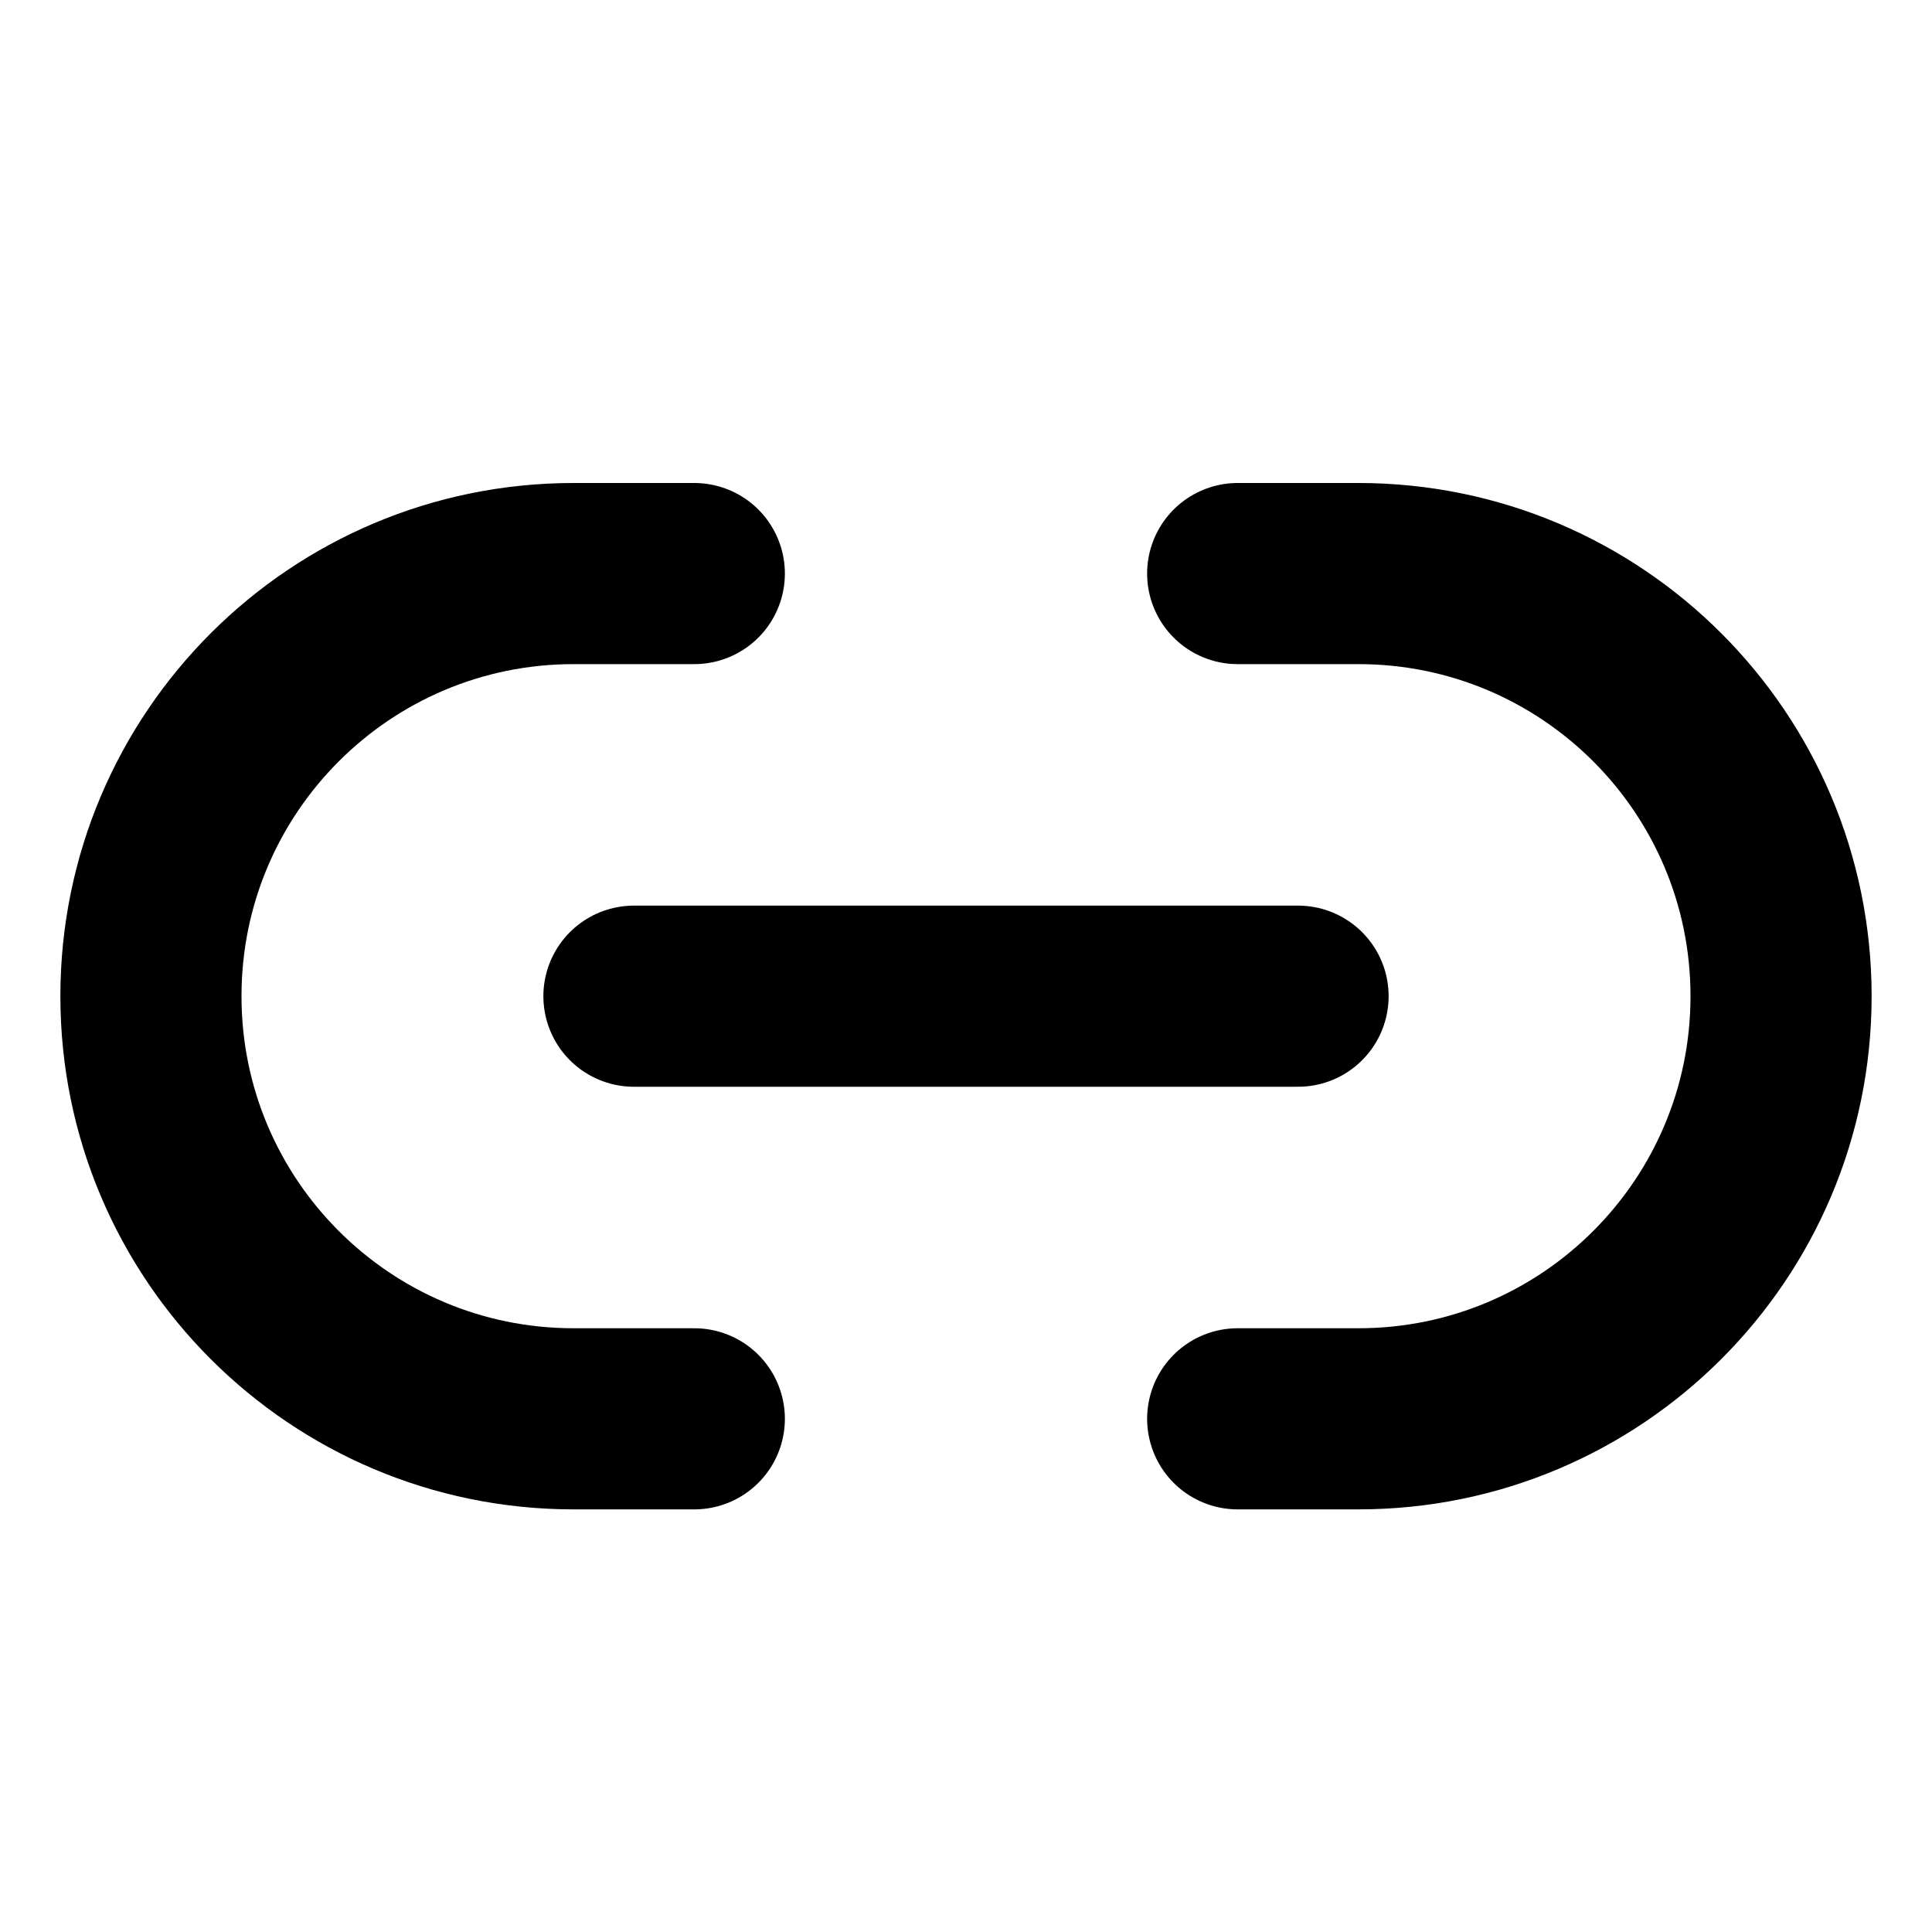
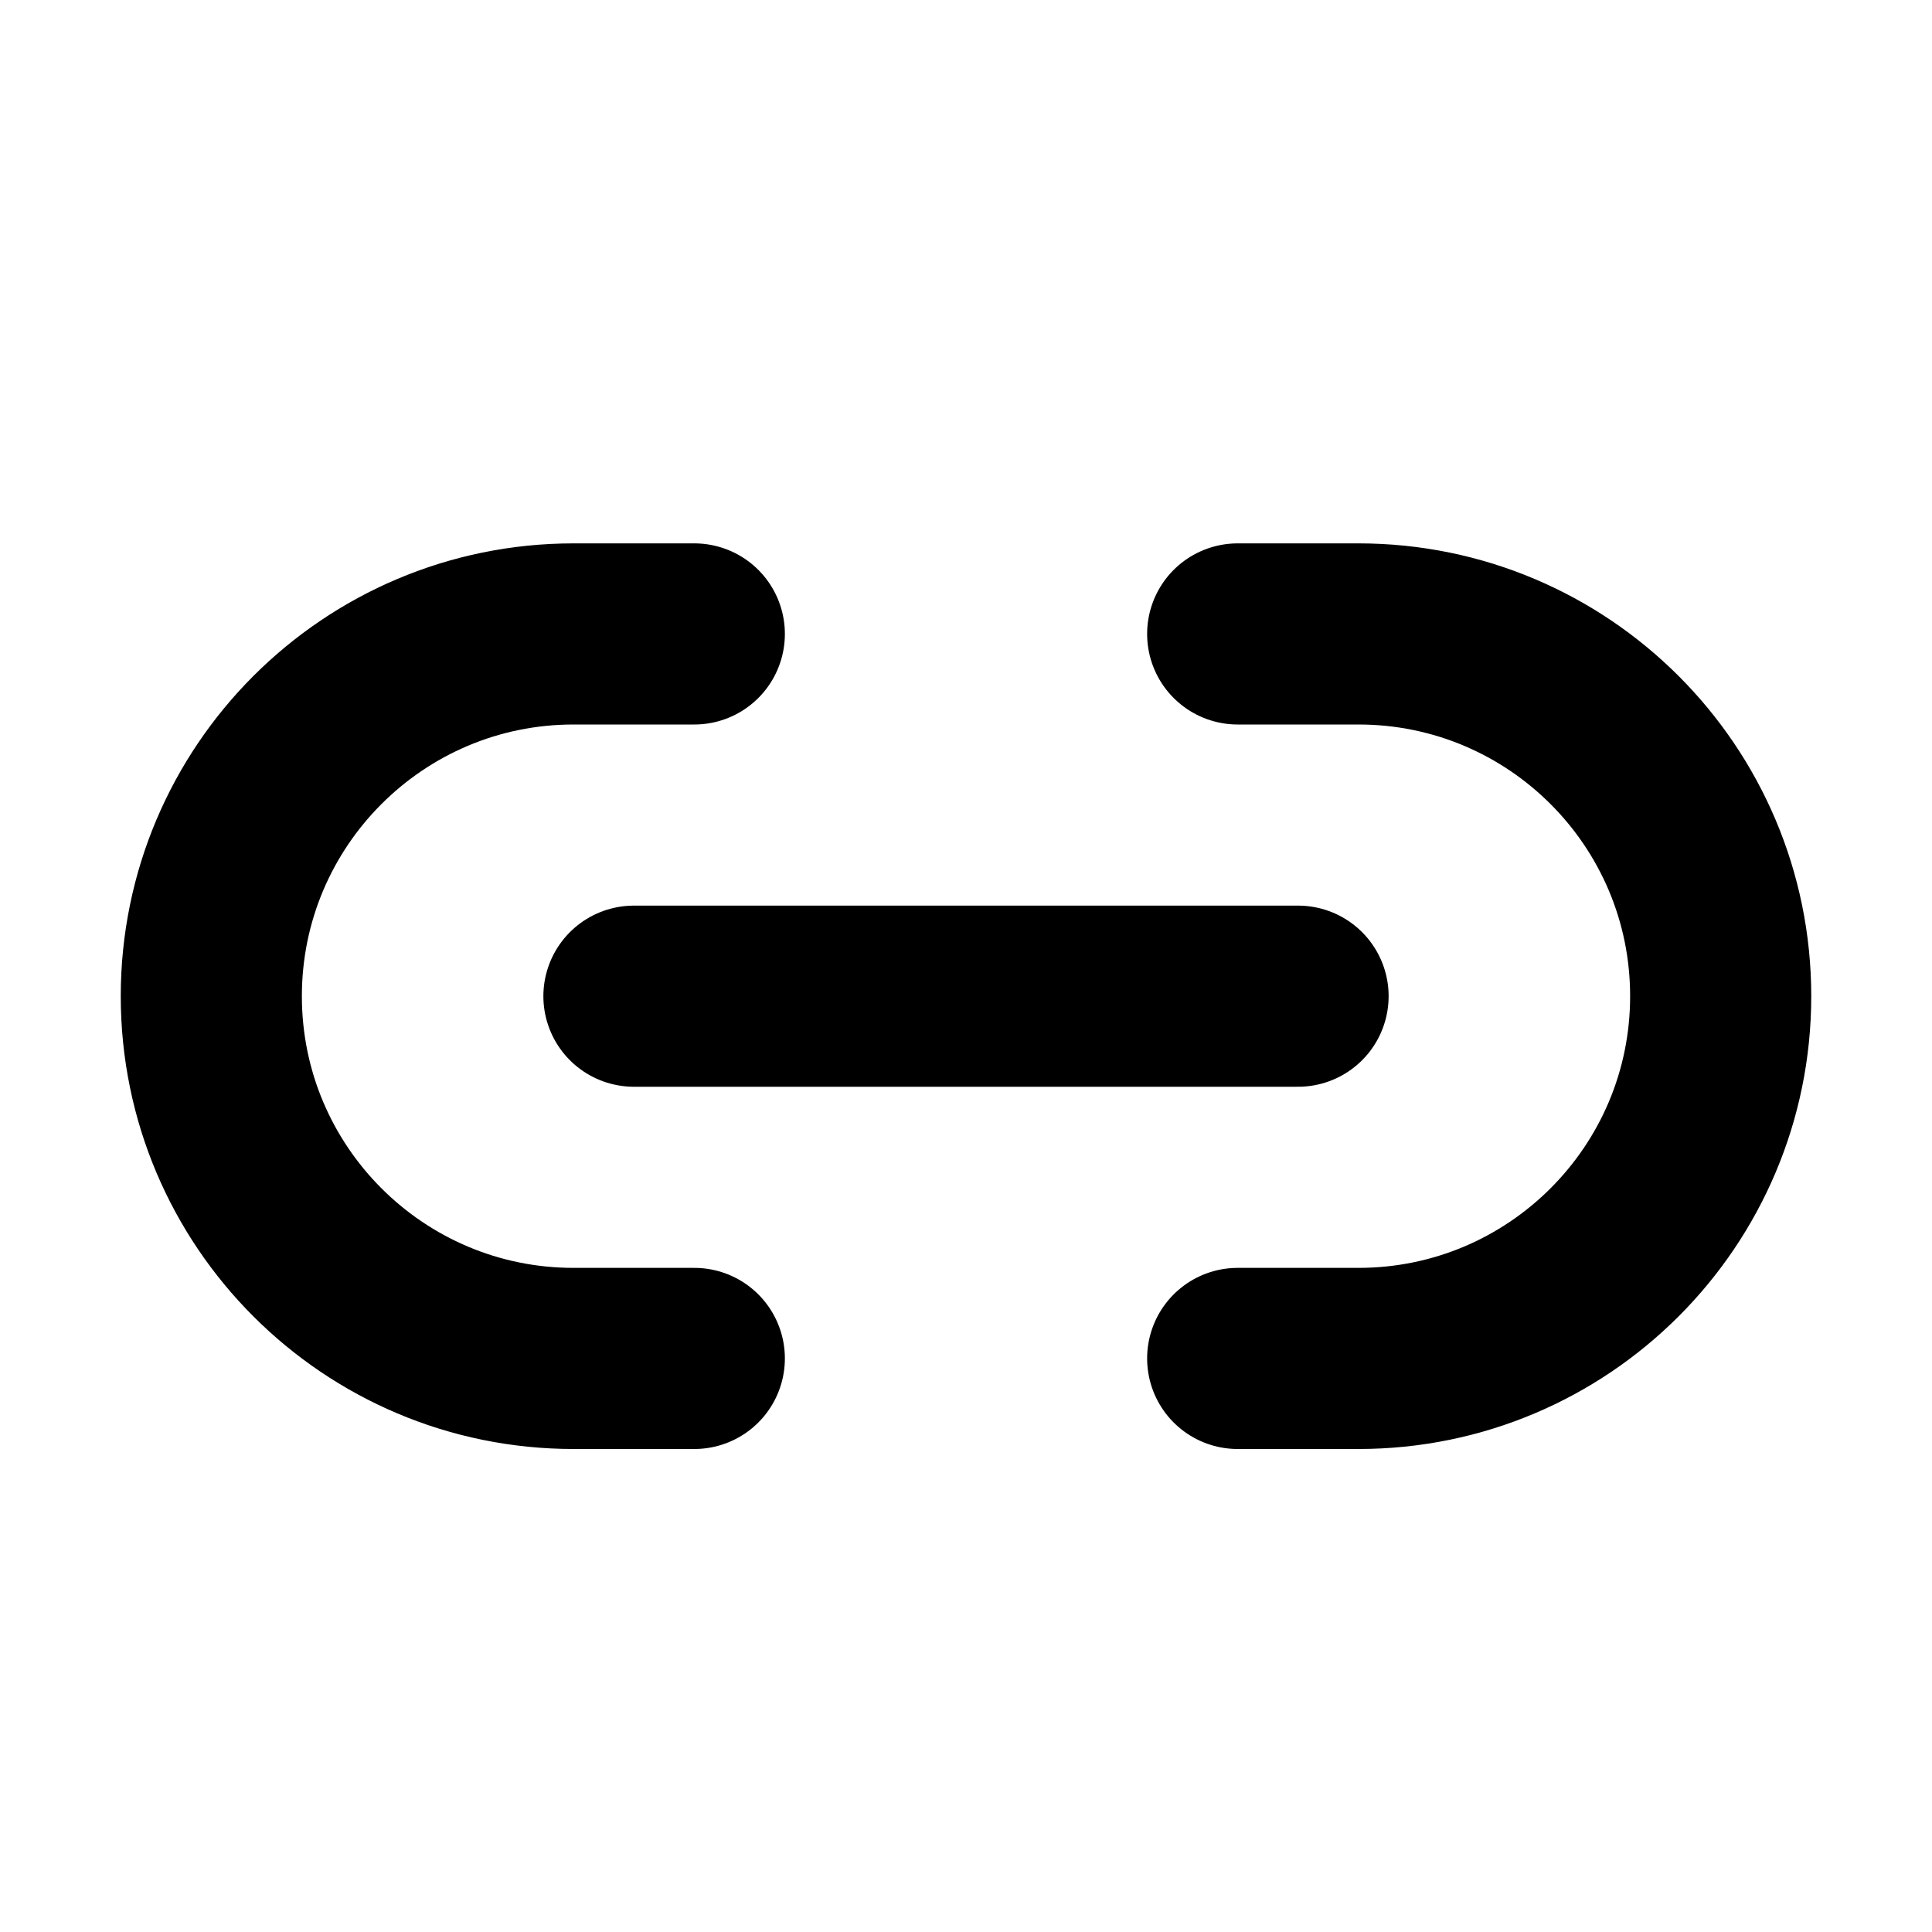
<svg xmlns="http://www.w3.org/2000/svg" width="16" height="16" viewBox="0 0 16 16" fill="none" stroke="currentColor" stroke-width="1.5" stroke-linecap="round" stroke-linejoin="round">
-   <path d="M5.75 11.75 4.75 11.75A3.25 3.25 0 0 1 4.75 4.75L5.75 4.75" />
-   <path d="M10.25 4.75 11.25 4.75A3.25 3.25 0 1 1 11.25 11.75L10.25 11.75" />
+   <path d="M5.75 11.25 4.75 11.25A3 3 0 0 1 4.75 5.25L5.75 5.25" />
+   <path d="M10.25 5.25 11.25 5.25A3 3 0 1 1 11.25 11.25L10.25 11.25" />
  <line x1="5.25" y1="8.25" x2="10.75" y2="8.25" />
</svg>
